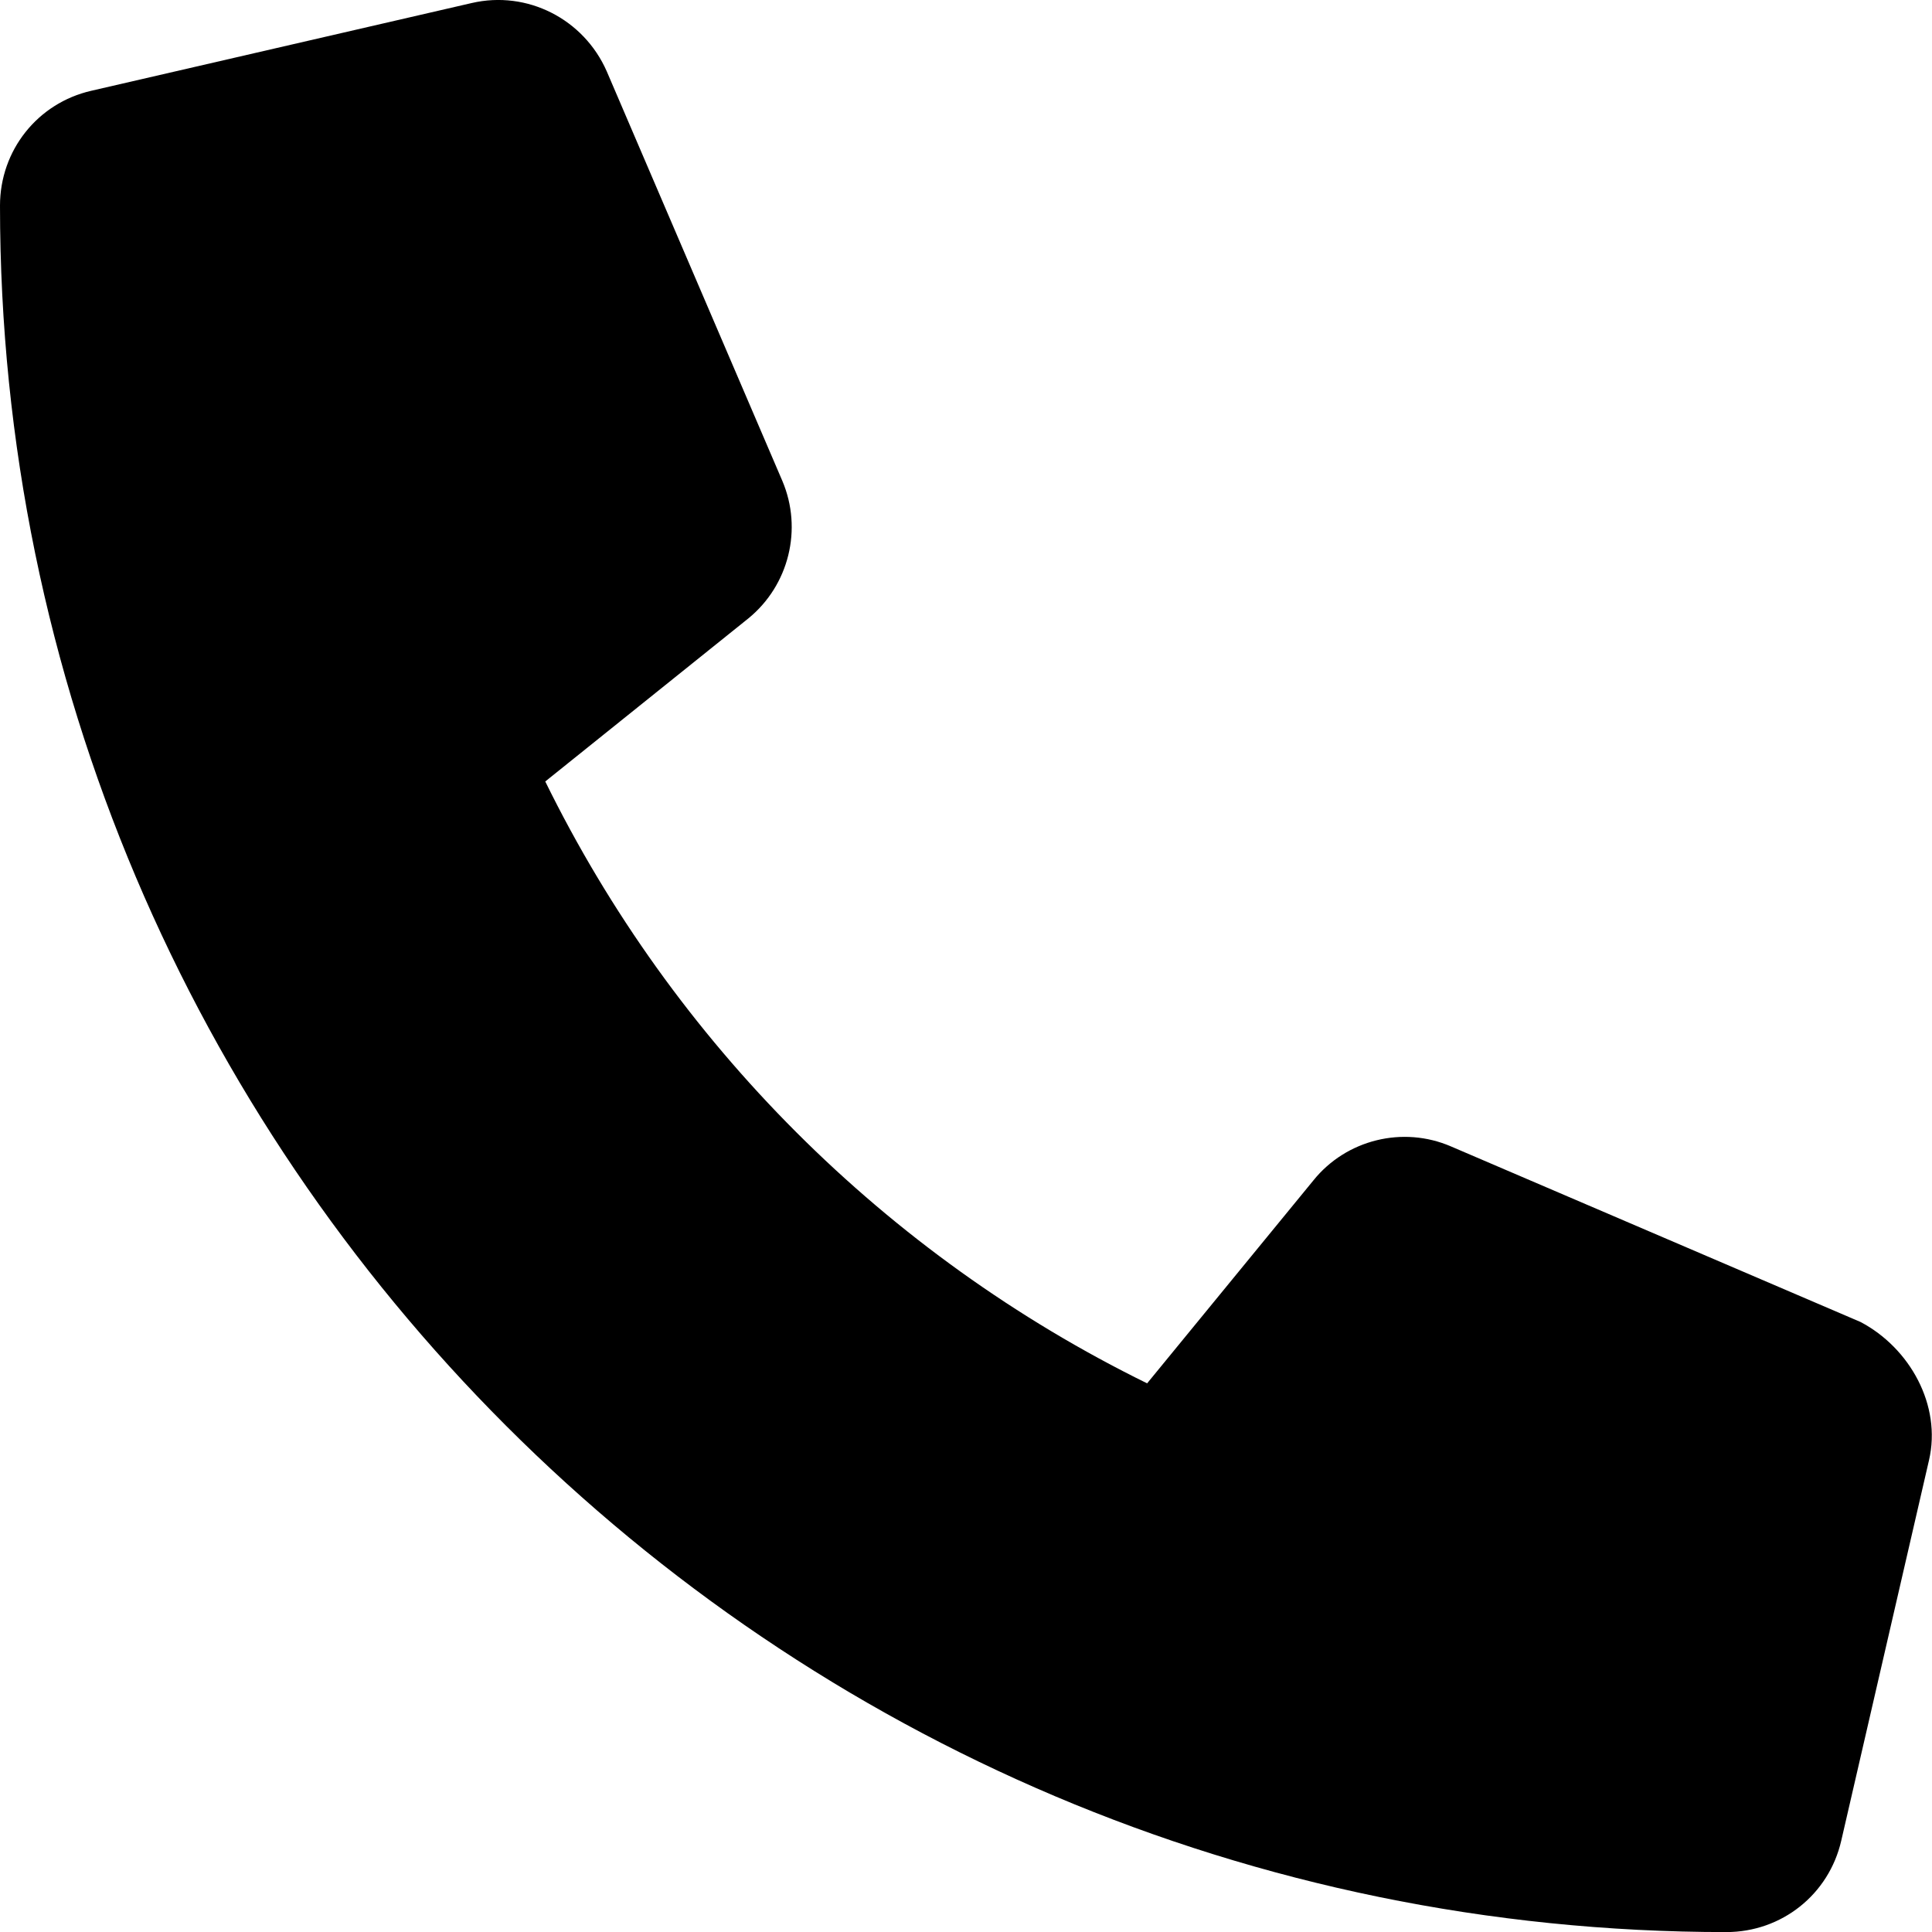
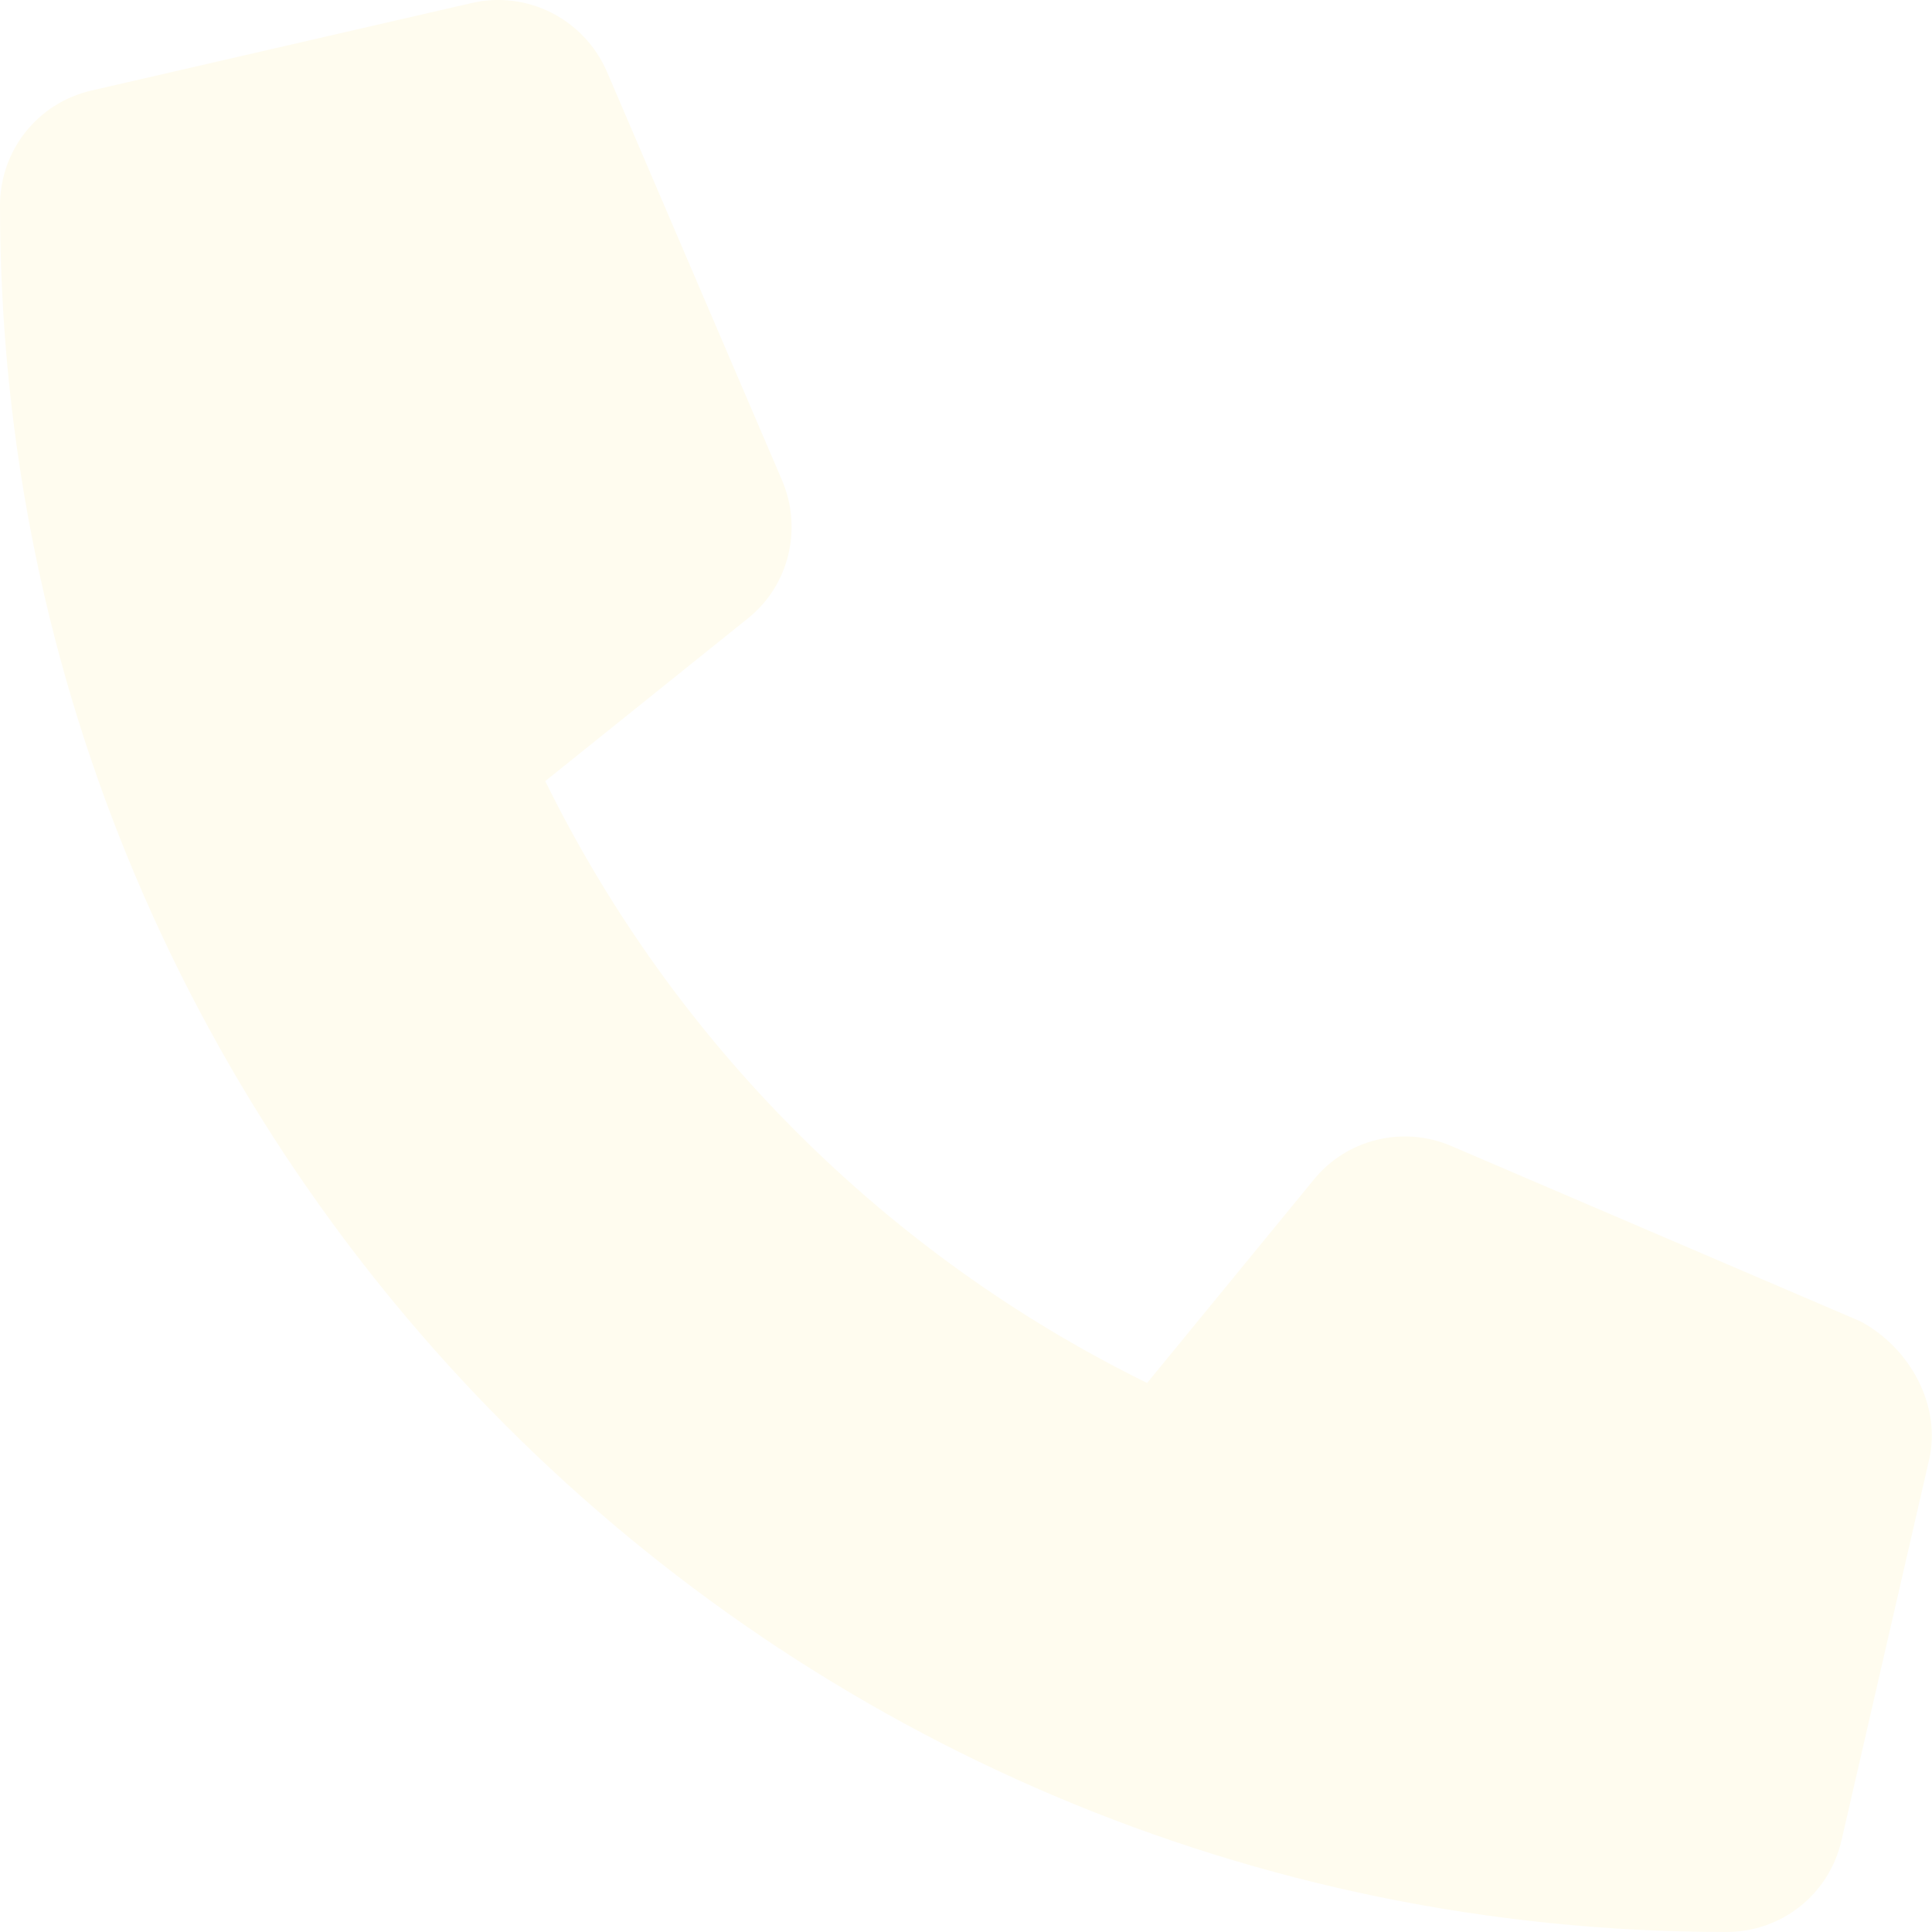
- <svg xmlns="http://www.w3.org/2000/svg" viewBox="0 0 512 512">
-   <path d="M511.2 387l-23.25 100.8c-3.266 14.25-15.79 24.22-30.46 24.22C205.2 512 0 306.8 0 54.5c0-14.66 9.969-27.2 24.22-30.45l100.8-23.25C139.7-2.602 154.7 5.018 160.8 18.92l46.52 108.5c5.438 12.78 1.77 27.67-8.98 36.45L144.5 207.1c33.98 69.22 90.26 125.5 159.5 159.5l44.08-53.8c8.688-10.78 23.69-14.51 36.47-8.975l108.5 46.51C506.1 357.2 514.6 372.4 511.2 387z" />
+ <svg xmlns="http://www.w3.org/2000/svg" version="1.1" id="Layer_1" x="0px" y="0px" viewBox="0 0 512 512" style="enable-background:new 0 0 512 512;" xml:space="preserve">
+   <style type="text/css">
+ 	.st0{fill:#FFFCEF;}
+ </style>
+   <path class="st0" d="M511.2,387L488,487.8c-3.3,14.2-15.8,24.2-30.5,24.2C205.2,512,0,306.8,0,54.5C0,39.8,10,27.3,24.2,24L125,0.8  c14.7-3.4,29.7,4.2,35.8,18.1l46.5,108.5c5.4,12.8,1.8,27.7-9,36.4l-53.8,43.2c34,69.2,90.3,125.5,159.5,159.5l44.1-53.8  c8.7-10.8,23.7-14.5,36.5-9l108.5,46.5C506.1,357.2,514.6,372.4,511.2,387z" />
</svg>
